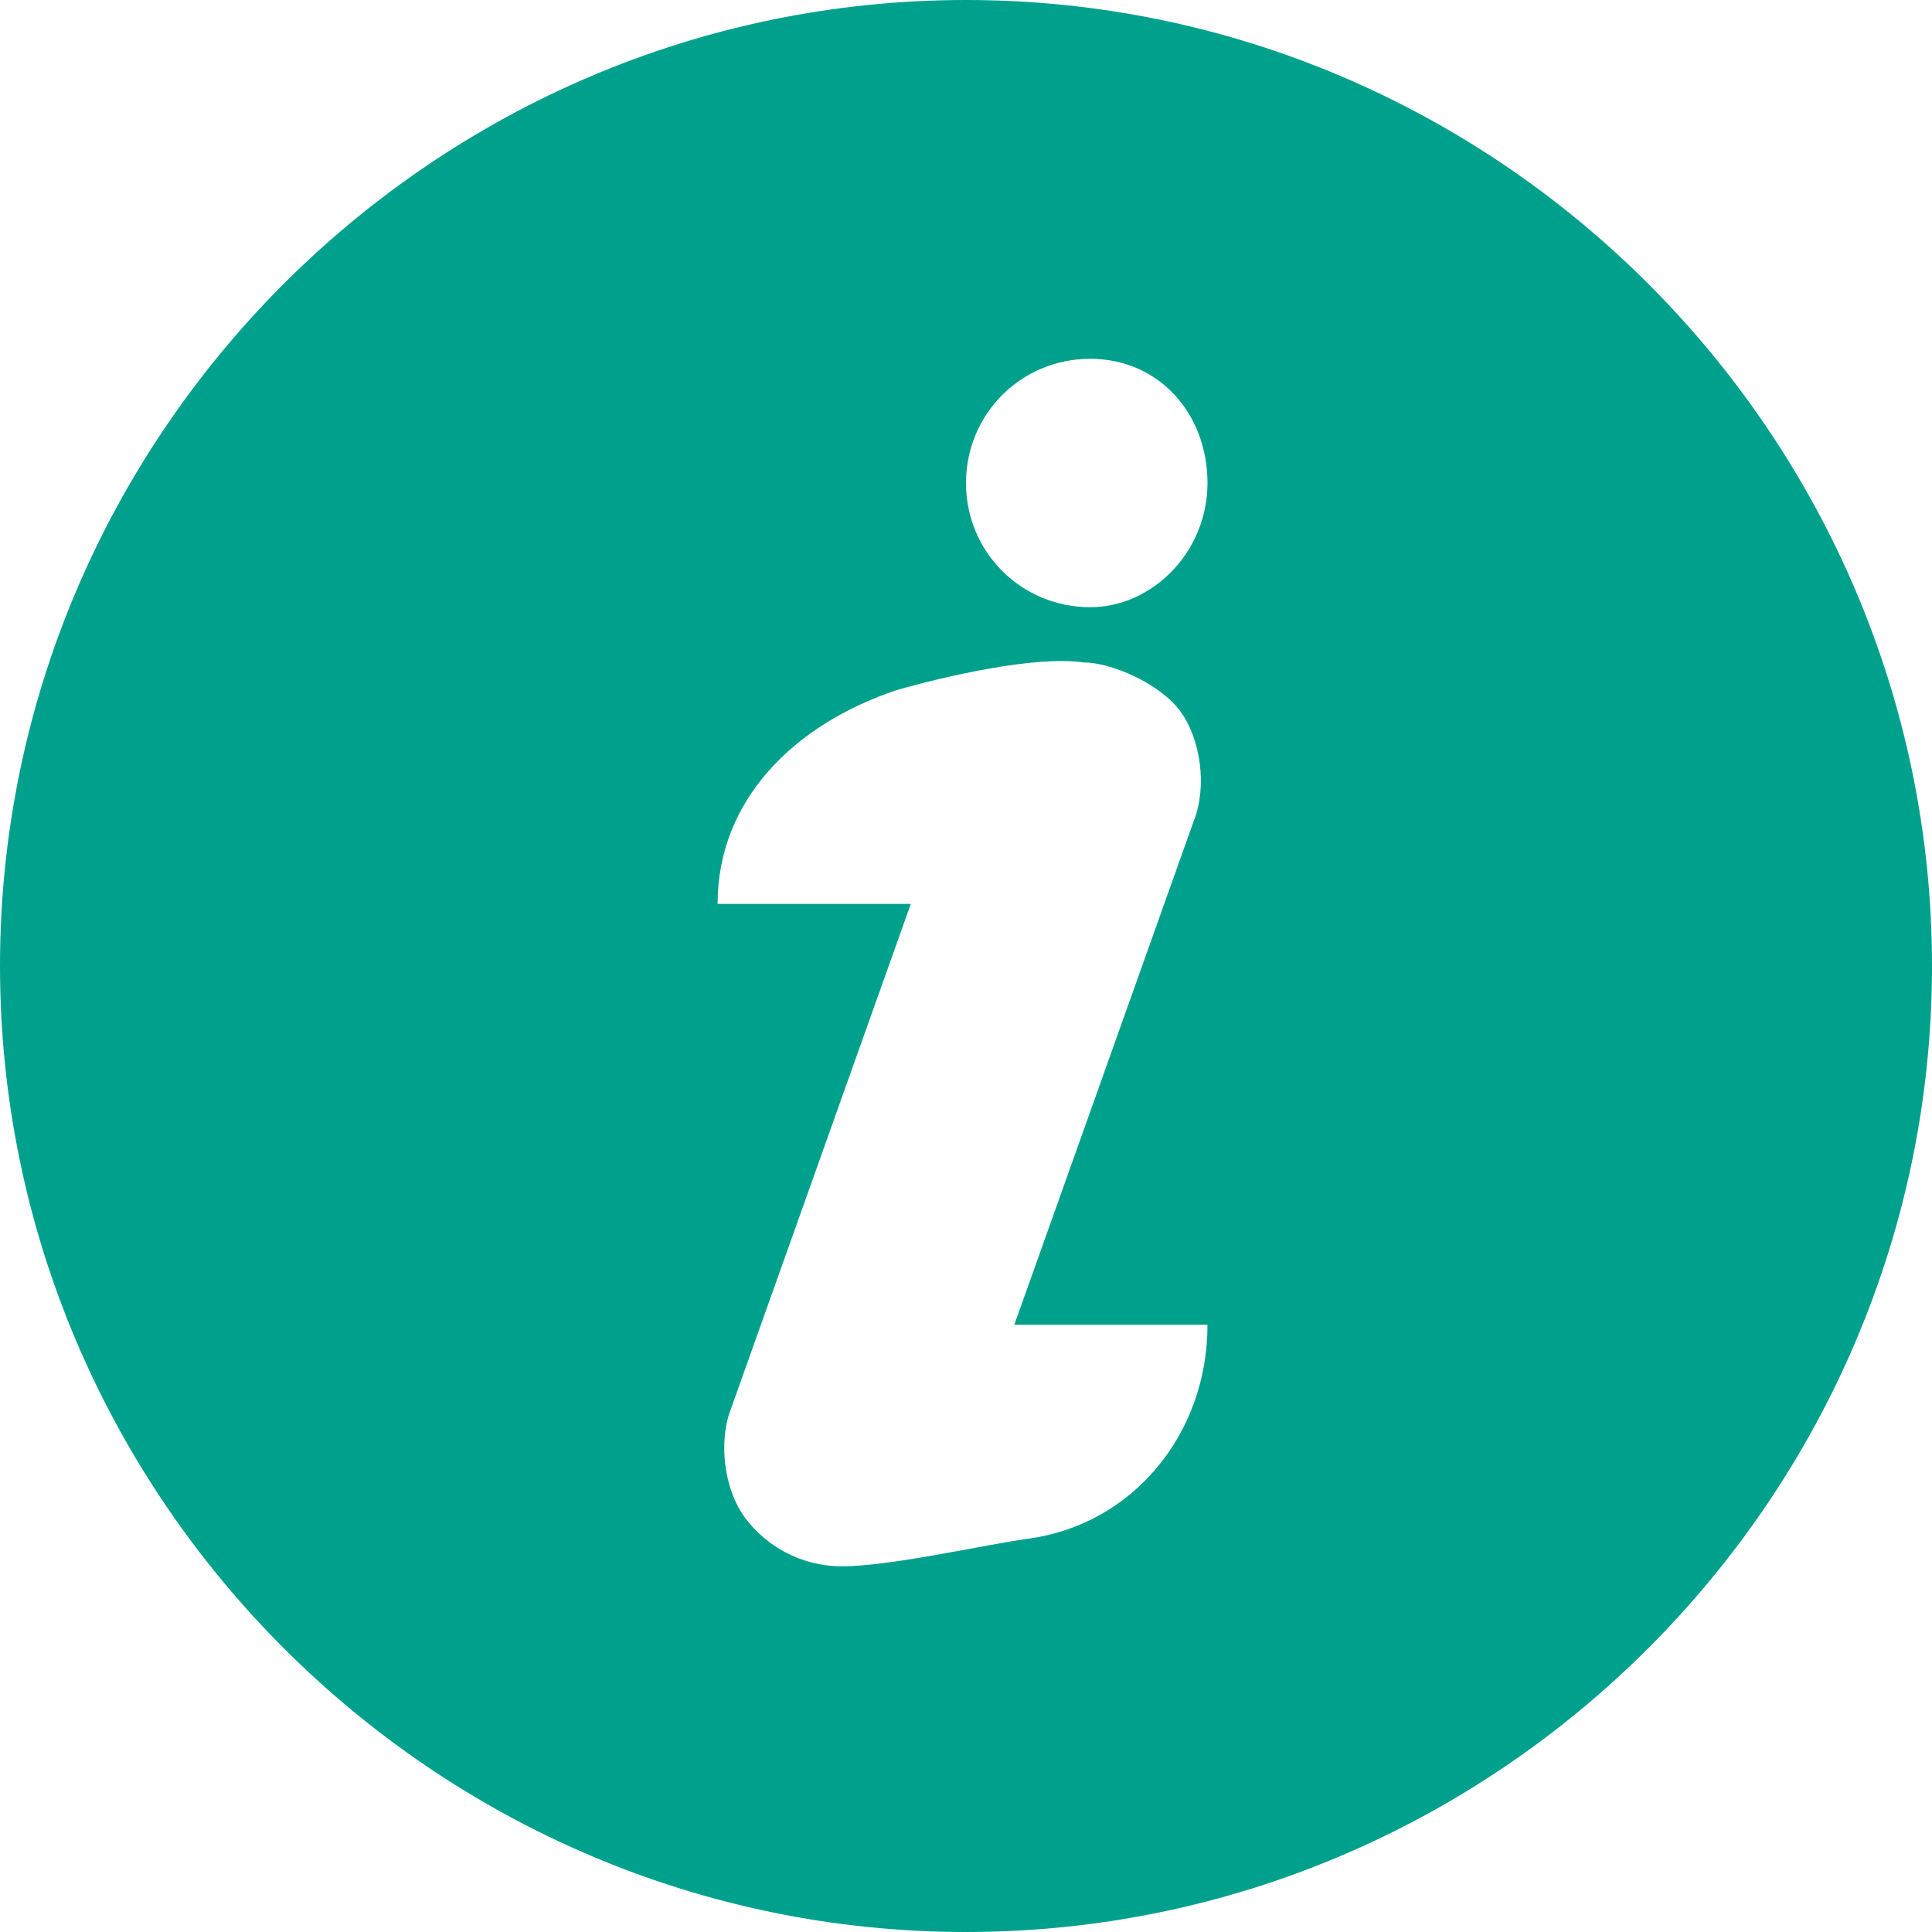
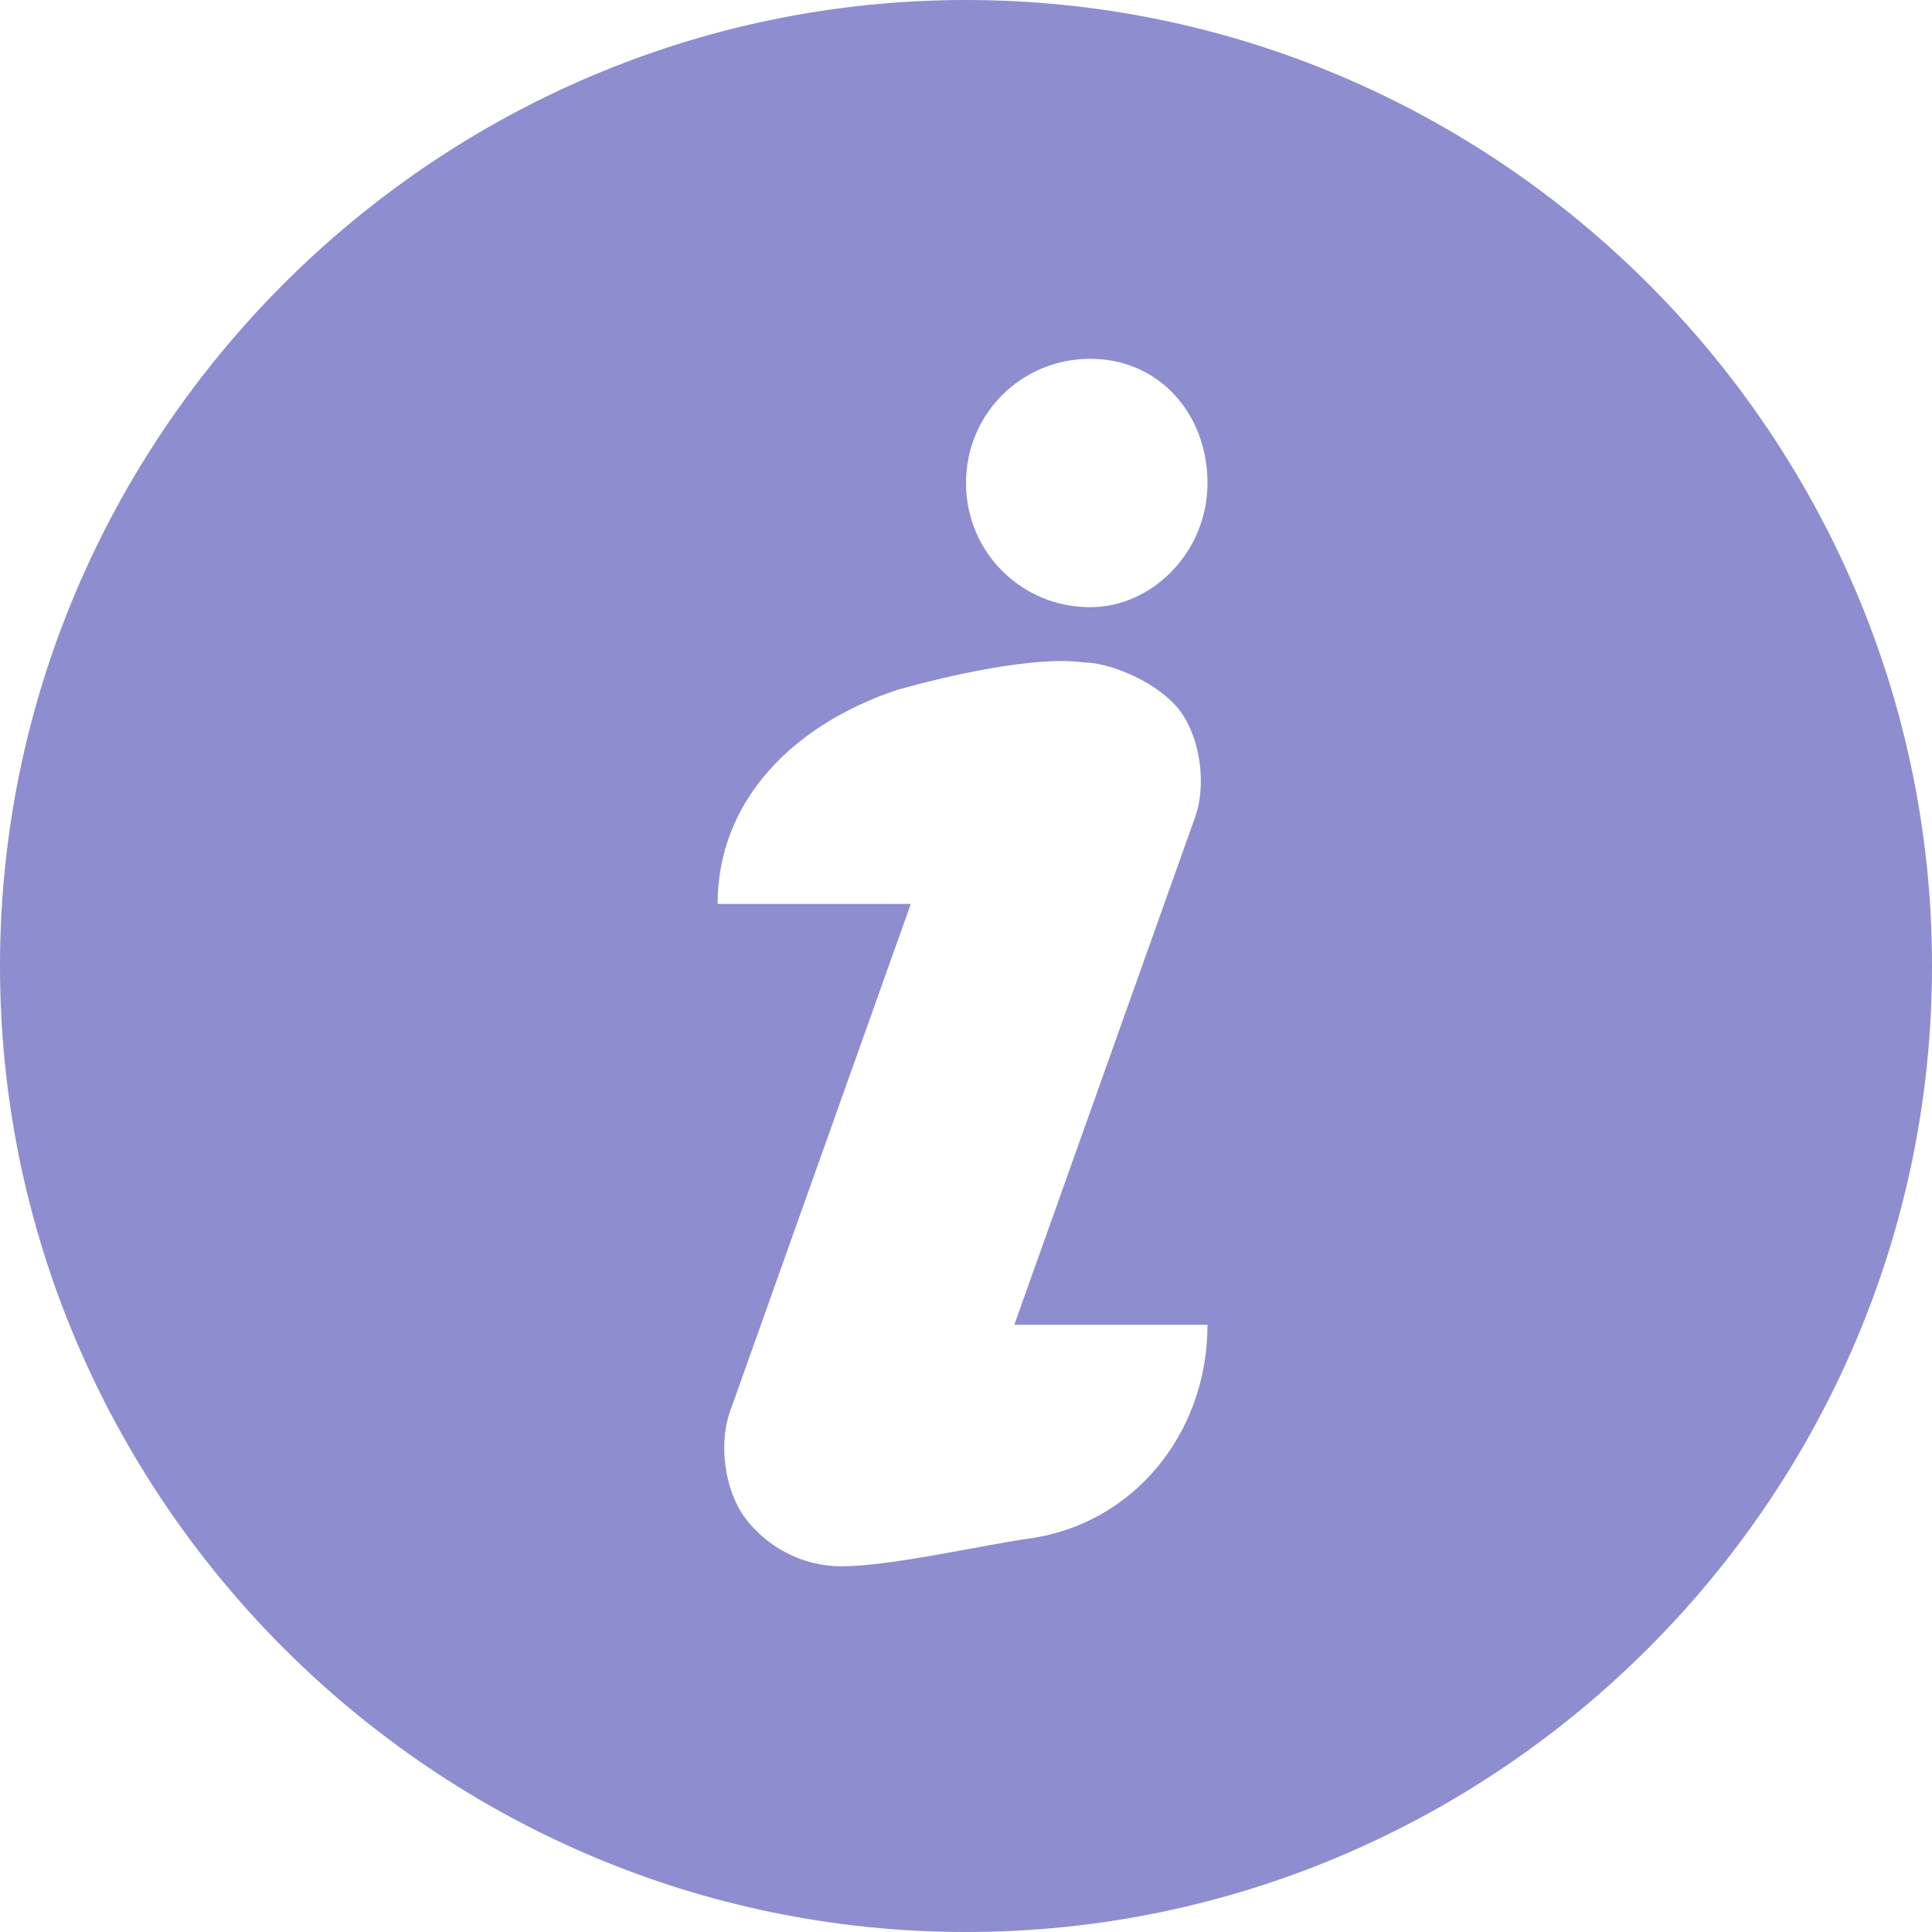
<svg xmlns="http://www.w3.org/2000/svg" width="28" height="28">
-   <path d="M14 0C6.3 0 0 6.3 0 14s6.3 14 14 14 14-6.3 14-14S21.7 0 14 0zm.9 22.3c-.7.1-2 .4-2.7.4-.6 0-1.1-.3-1.4-.7s-.4-1.1-.2-1.6l2.6-7.3h-2.8c0-1.5 1.1-2.6 2.6-3.1.7-.2 2-.5 2.7-.4.4 0 1.1.3 1.4.7s.4 1.1.2 1.6l-2.6 7.3h2.8c0 1.6-1.1 2.9-2.6 3.1zm.9-13.5C14.8 8.8 14 8 14 7s.8-1.8 1.8-1.8 1.7.8 1.7 1.8-.8 1.8-1.7 1.8z" fill="#00A18C" />
+   <path d="M14 0C6.3 0 0 6.3 0 14s6.3 14 14 14 14-6.3 14-14S21.7 0 14 0zm.9 22.3c-.7.1-2 .4-2.7.4-.6 0-1.1-.3-1.4-.7s-.4-1.1-.2-1.6l2.6-7.3h-2.8c0-1.5 1.1-2.6 2.6-3.1.7-.2 2-.5 2.7-.4.4 0 1.1.3 1.4.7s.4 1.1.2 1.6l-2.6 7.3h2.8c0 1.6-1.1 2.9-2.6 3.1zm.9-13.5C14.8 8.8 14 8 14 7s.8-1.8 1.8-1.8 1.7.8 1.7 1.8-.8 1.8-1.7 1.8z" fill="#8E8DCF" />
</svg>
